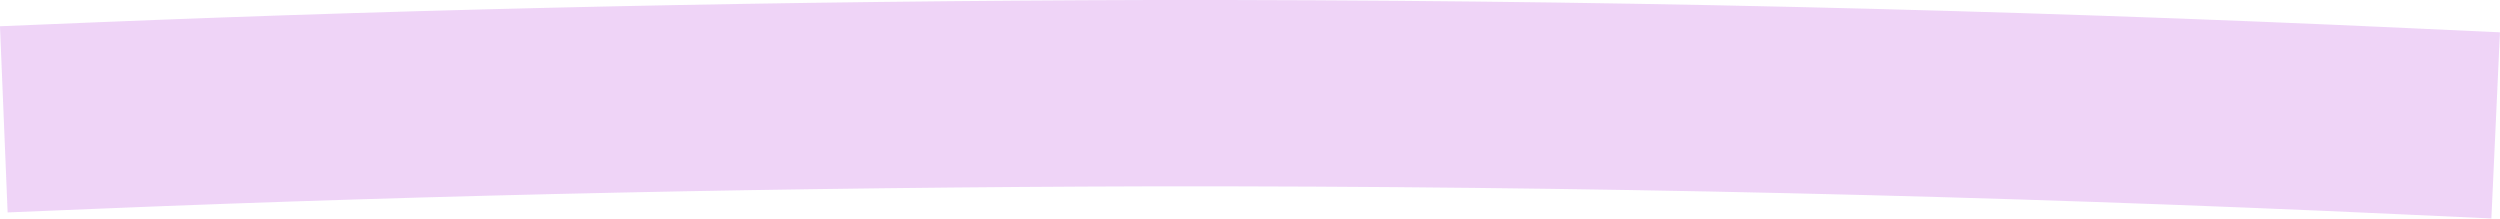
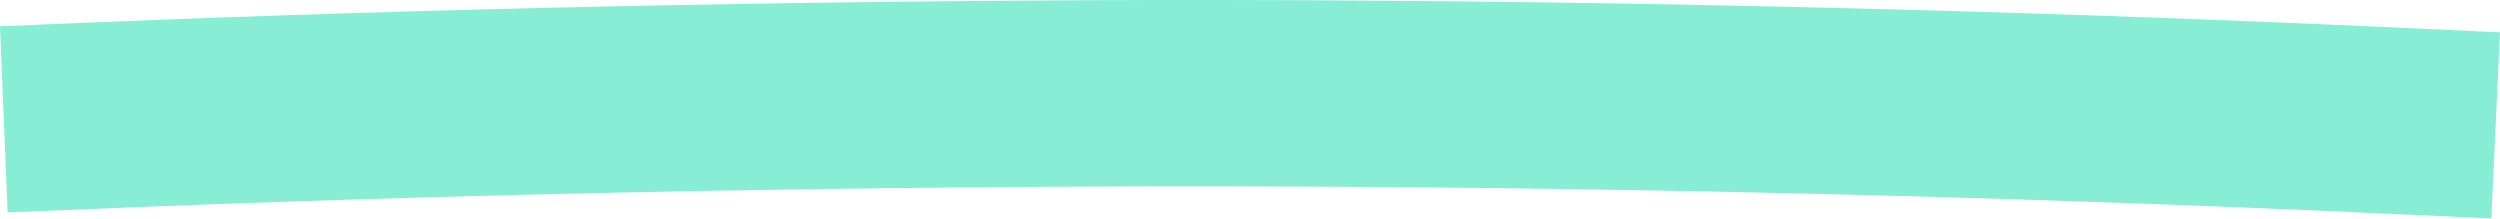
<svg xmlns="http://www.w3.org/2000/svg" viewBox="0 0 241.51 21.1">
  <defs>
-     <style>.cls-1{fill:none;stroke:#dca3ef;stroke-linecap:square;stroke-miterlimit:10;stroke-width:18px;opacity:0.47;}</style>
+     <style>.cls-1{fill:none;stroke:#00D9A3;stroke-linecap:square;stroke-miterlimit:10;stroke-width:18px;opacity:0.47;}</style>
  </defs>
  <g id="Calque_2" data-name="Calque 2">
    <g id="Calque_1-2" data-name="Calque 1">
      <path class="cls-1" d="M9.36,11.16Q58.62,9.14,111.29,9c41.85-.05,82.15.92,120.81,2.7" />
    </g>
  </g>
</svg>
